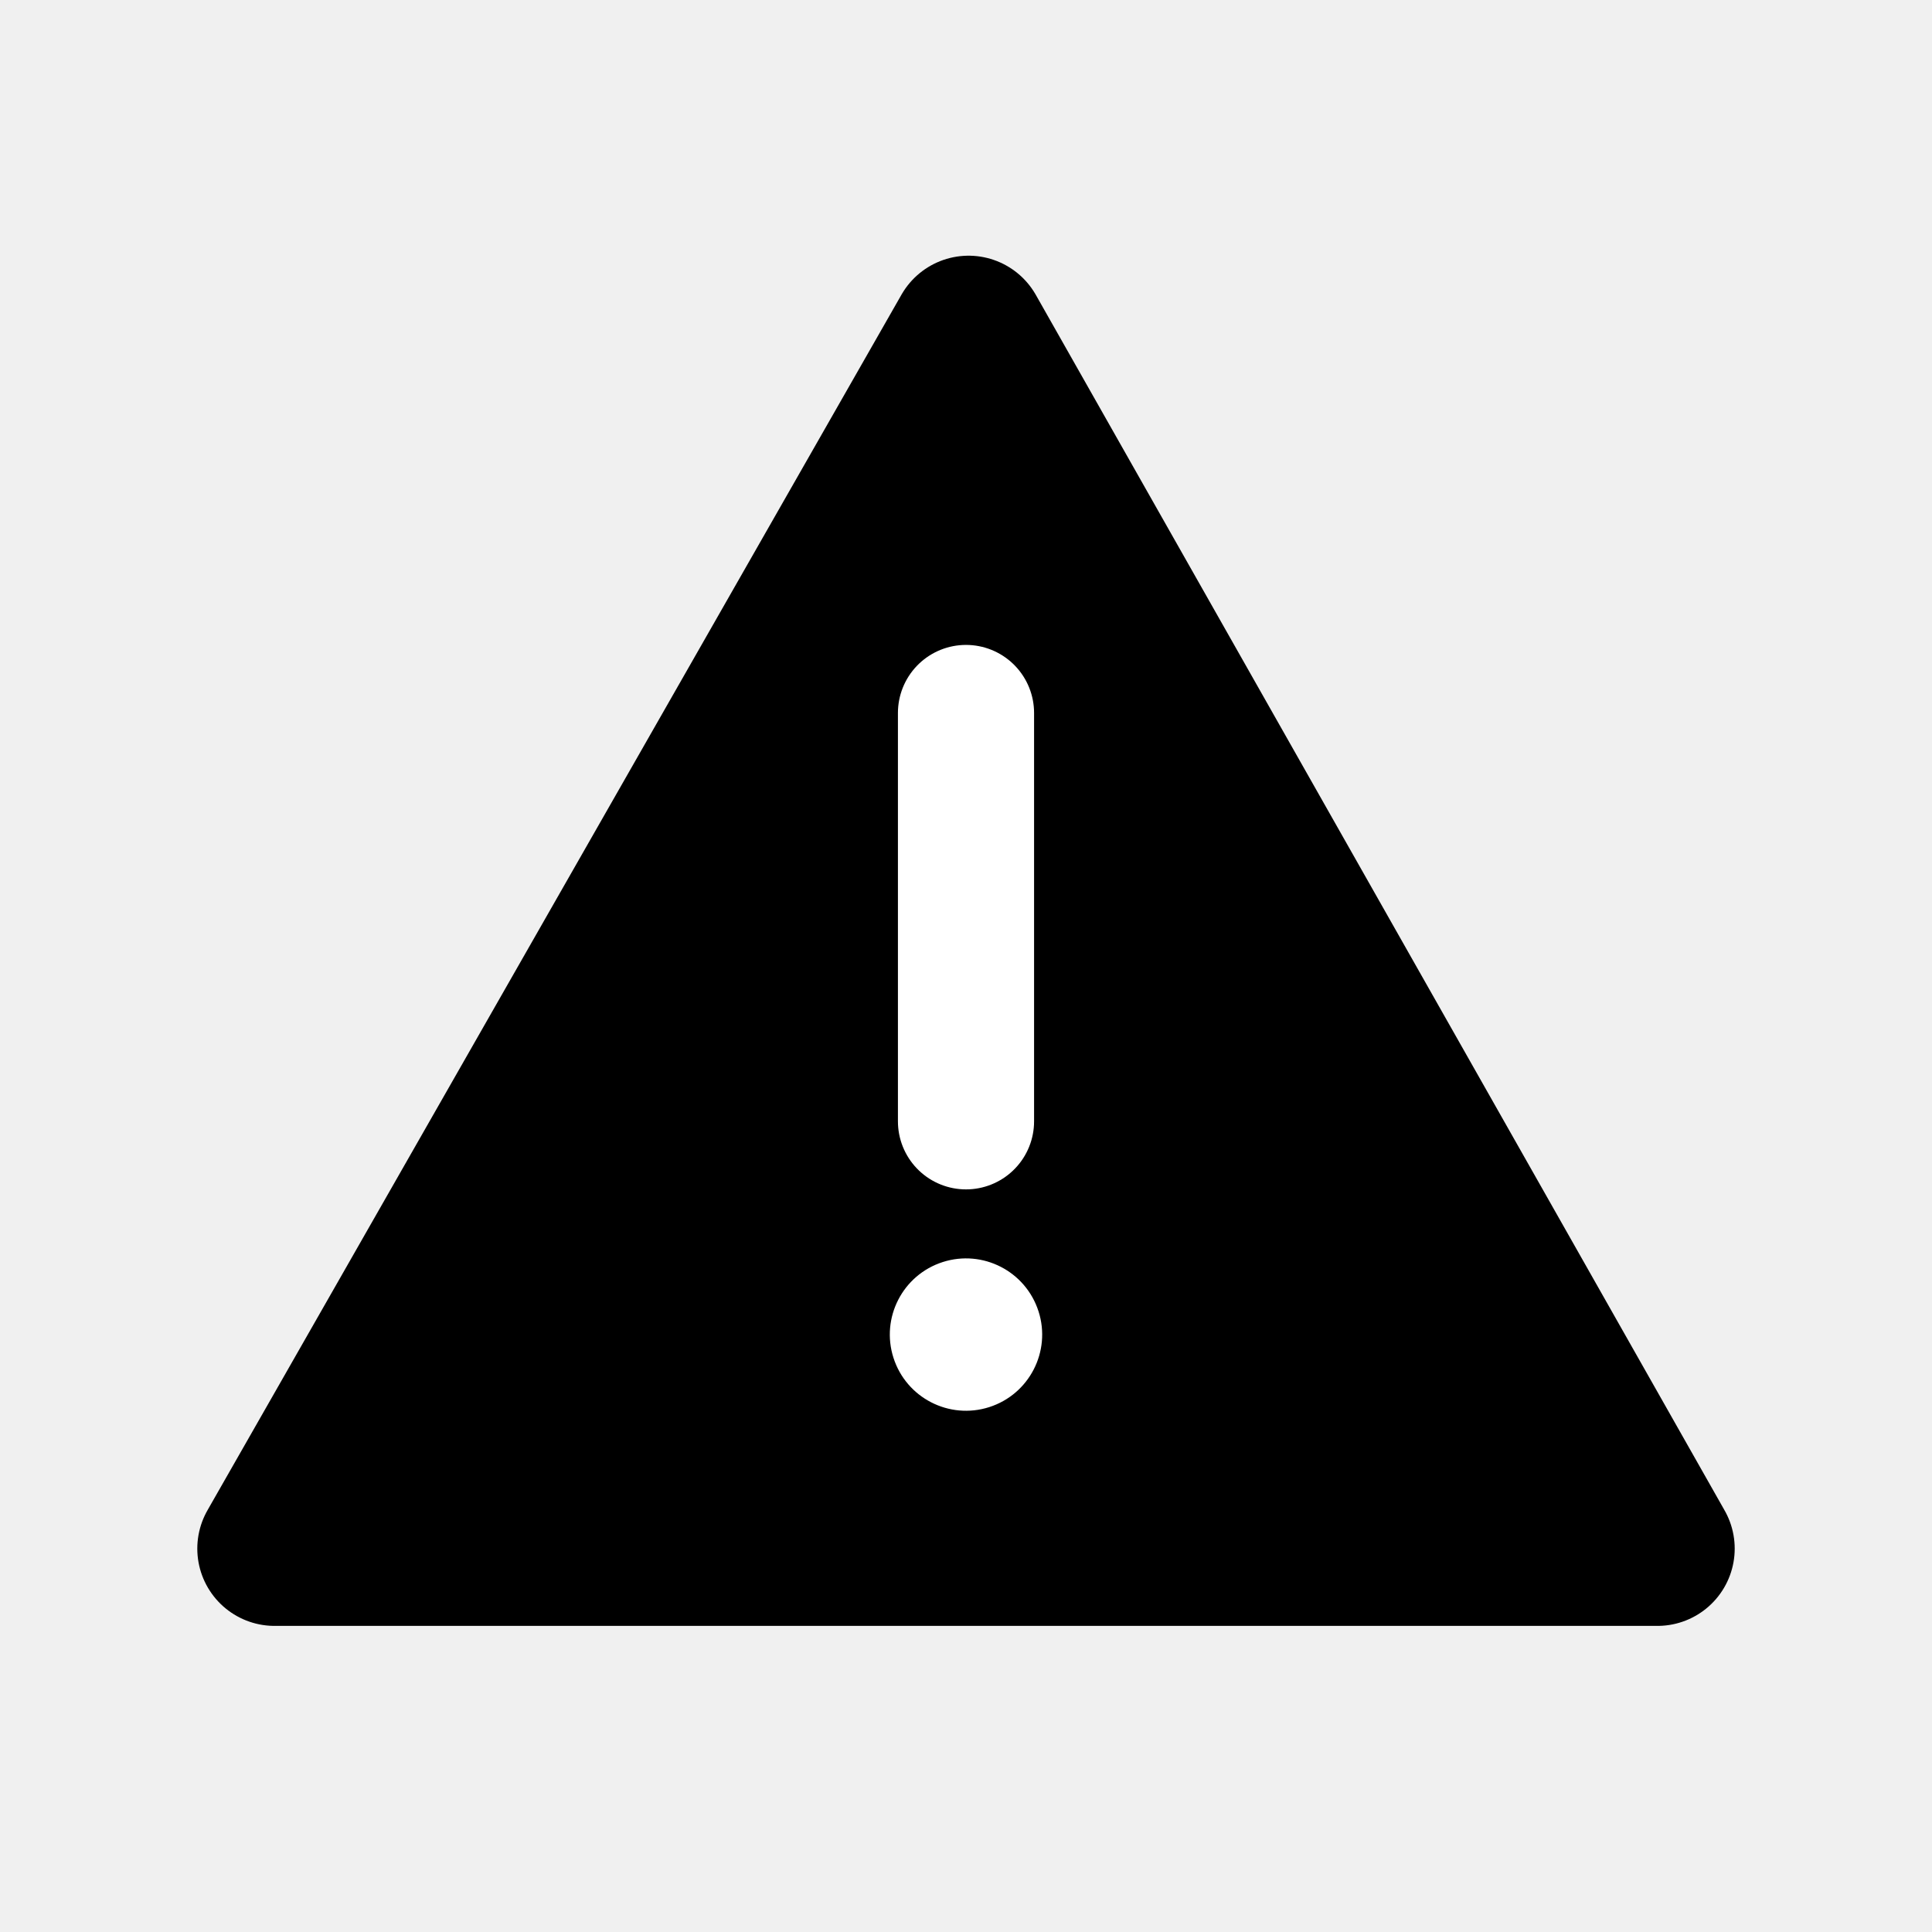
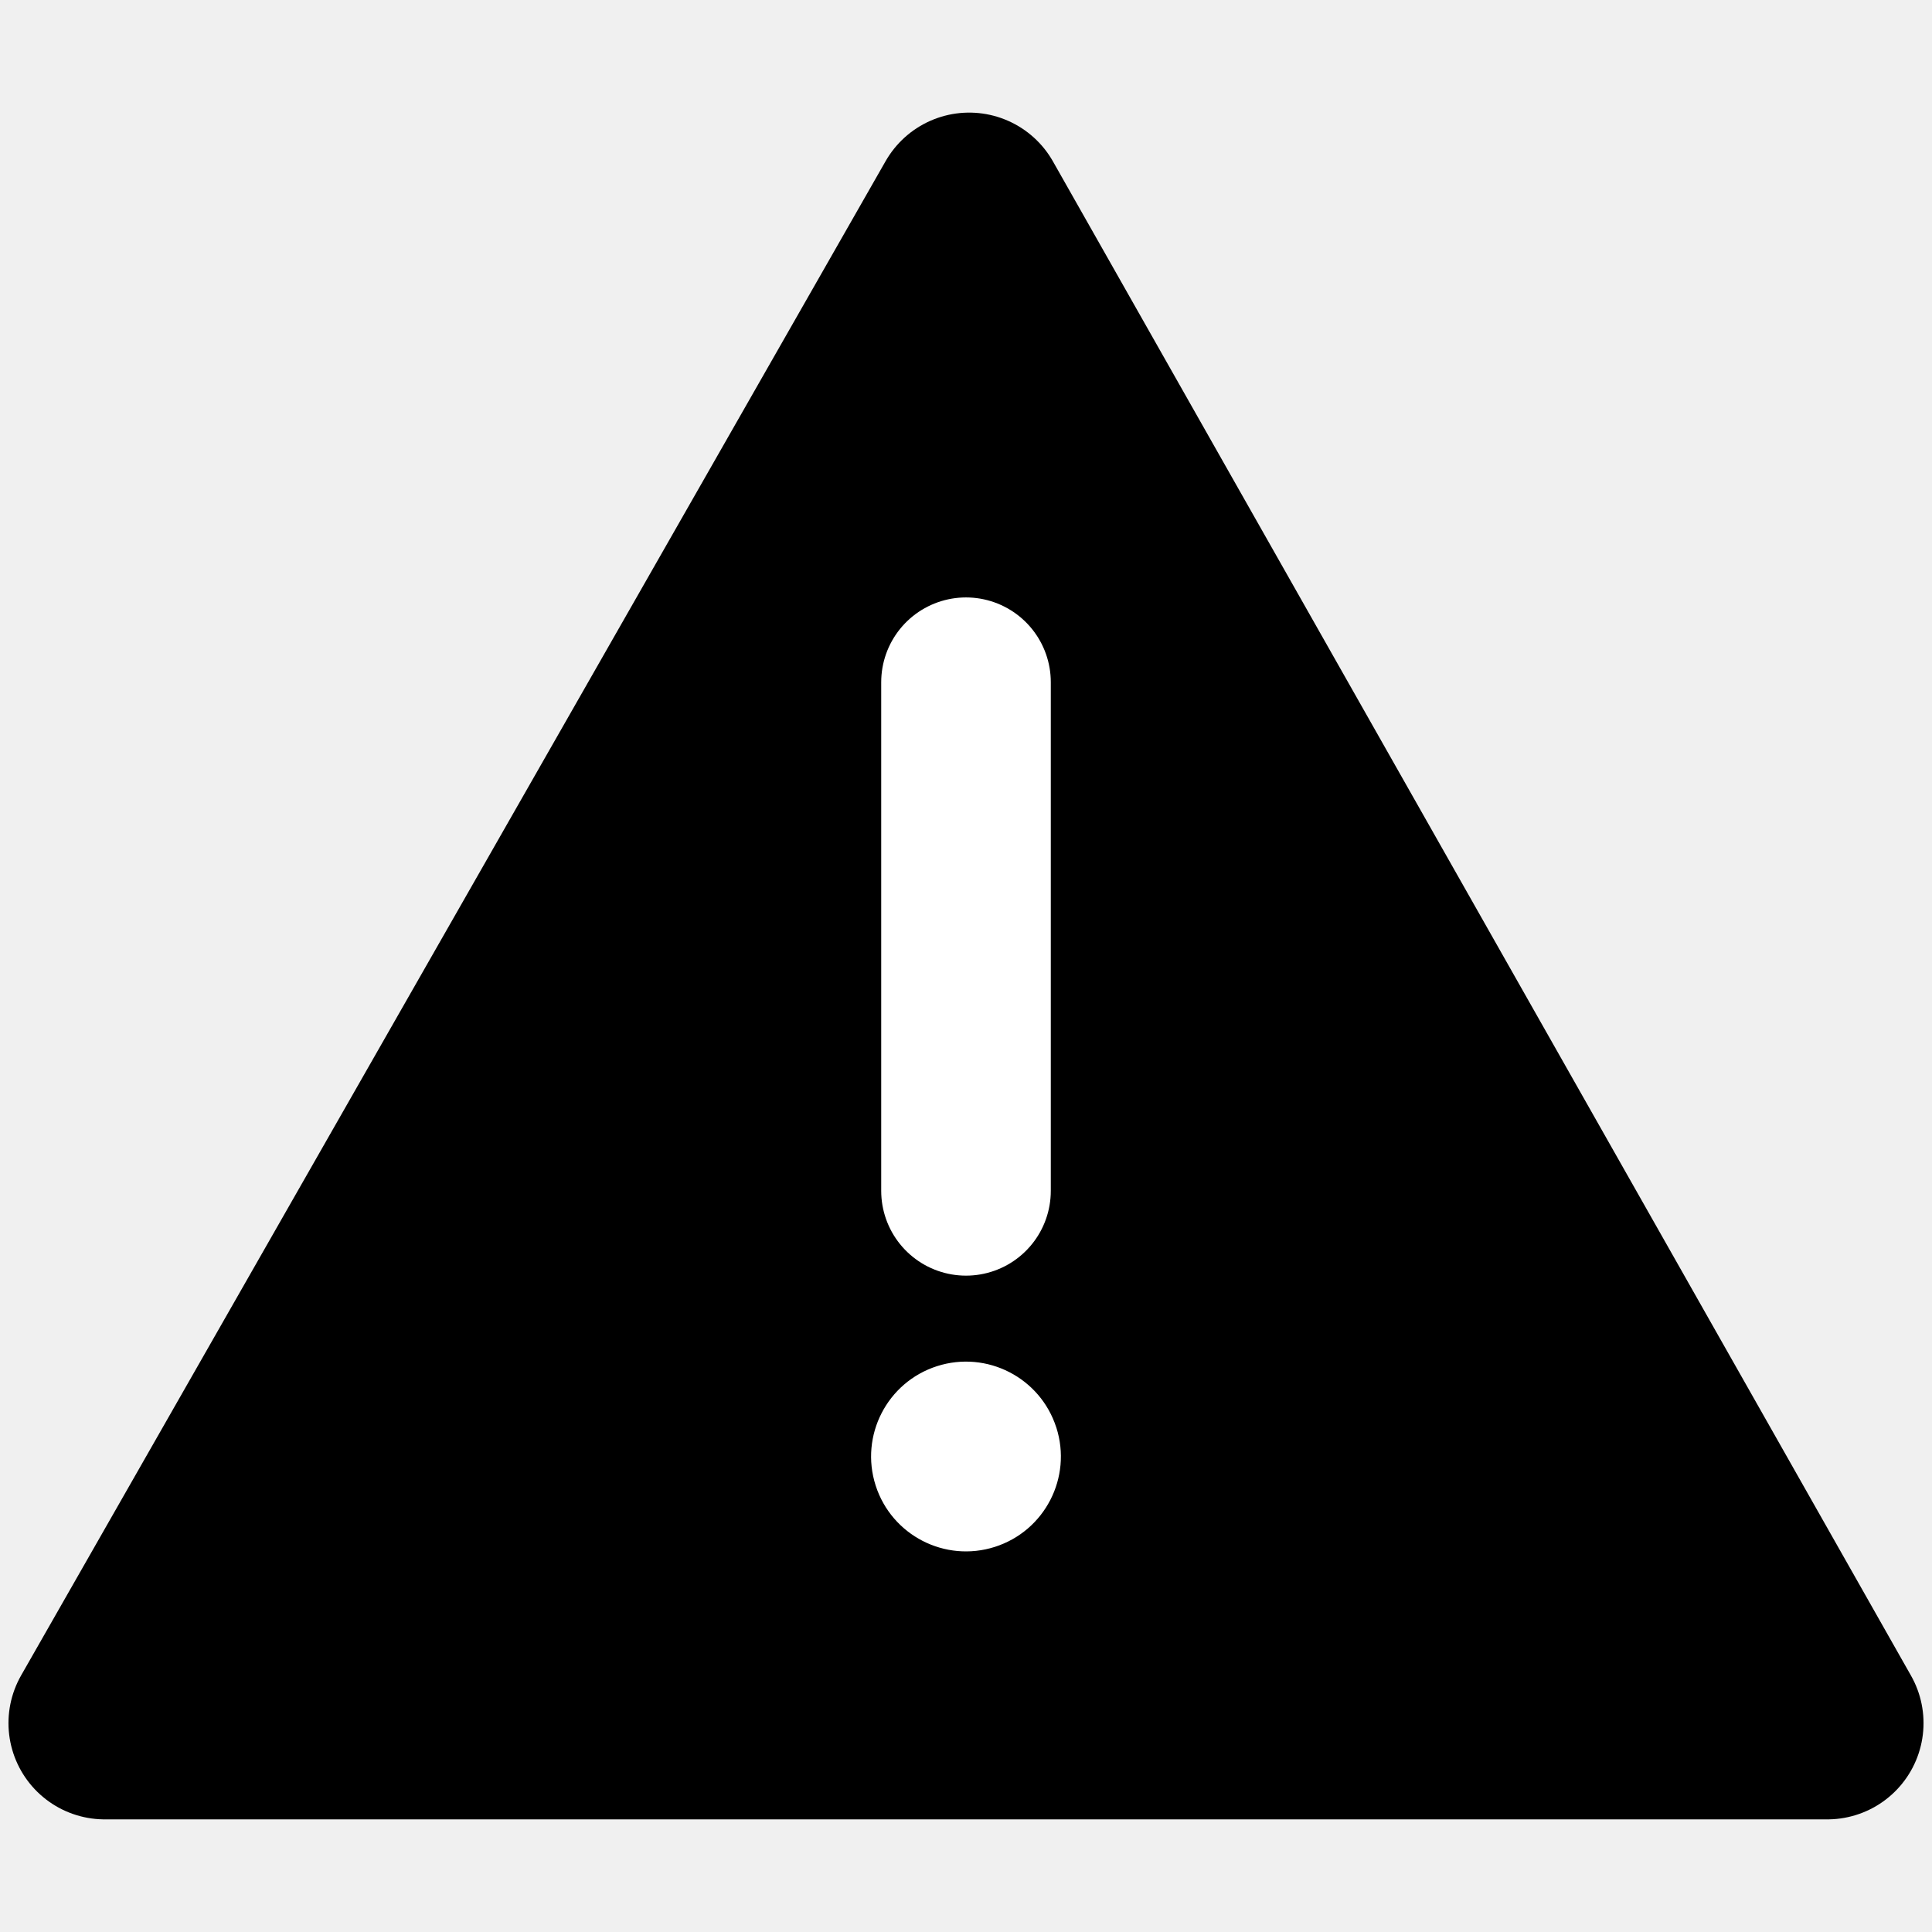
<svg xmlns="http://www.w3.org/2000/svg" width="100mm" height="100mm" viewBox="0 0 100 100" version="1.1" id="svg8">
  <defs id="defs2" />
  <g id="layer1" transform="translate(0,-197)">
-     <path style="fill:#000000;fill-opacity:1;stroke:#000000;stroke-width:8;stroke-linecap:butt;stroke-linejoin:round;stroke-miterlimit:4;stroke-dasharray:none;stroke-opacity:1" d="M 50.134,214.235 14.212,277.156 H 85.788 Z" id="path834" />
-     <text xml:space="preserve" style="font-style:normal;font-weight:normal;font-size:10.583px;line-height:1.25;font-family:sans-serif;letter-spacing:0px;word-spacing:0px;fill:#000000;fill-opacity:1;stroke:none;stroke-width:0.265" x="8.41" y="205.813" id="text838">
-       <tspan id="tspan836" x="8.41" y="215.177" style="stroke-width:0.265" />
+     <path style="fill:#000000;fill-opacity:1;stroke:#000000;stroke-width:9.965;stroke-linecap:butt;stroke-linejoin:round;stroke-miterlimit:4;stroke-dasharray:none;stroke-opacity:1" d="M 50.166,207.811 5.421,286.188 H 94.579 Z" id="path834" />
+     <text xml:space="preserve" style="font-style:normal;font-weight:normal;font-size:13.183px;line-height:1.25;font-family:sans-serif;letter-spacing:0px;word-spacing:0px;fill:#000000;fill-opacity:1;stroke:none;stroke-width:0.33" x="-1.807" y="197.32" id="text838">
+       <tspan id="tspan836" x="-1.807" y="208.984" style="stroke-width:0.33" />
    </text>
-     <path style="fill:#ffffff;fill-opacity:1;stroke:none;stroke-width:7.047;stroke-linecap:round;stroke-linejoin:round;stroke-miterlimit:4;stroke-dasharray:none;stroke-opacity:1" id="path2183" d="m 53.755,264.877 a 3.942,3.942 0 0 1 -2.553,4.955 3.942,3.942 0 0 1 -4.956,-2.551 3.942,3.942 0 0 1 2.548,-4.957 3.942,3.942 0 0 1 4.958,2.546" />
-     <path style="fill:none;stroke:#ffffff;stroke-width:7.047;stroke-linecap:round;stroke-linejoin:miter;stroke-miterlimit:4;stroke-dasharray:none;stroke-opacity:1" d="M 50,233.904 V 255.039" id="path2185" />
+     <path style="fill:#ffffff;fill-opacity:1;stroke:none;stroke-width:8.778;stroke-linecap:round;stroke-linejoin:round;stroke-miterlimit:4;stroke-dasharray:none;stroke-opacity:1" id="path2183" d="m 54.677,270.893 a 4.911,4.911 0 0 1 -3.18,6.172 4.911,4.911 0 0 1 -6.174,-3.177 4.911,4.911 0 0 1 3.174,-6.175 4.911,4.911 0 0 1 6.176,3.172" />
+     <path style="fill:none;stroke:#ffffff;stroke-width:8.778;stroke-linecap:round;stroke-linejoin:miter;stroke-miterlimit:4;stroke-dasharray:none;stroke-opacity:1" d="m 50,232.312 v 26.326" id="path2185" />
  </g>
</svg>
